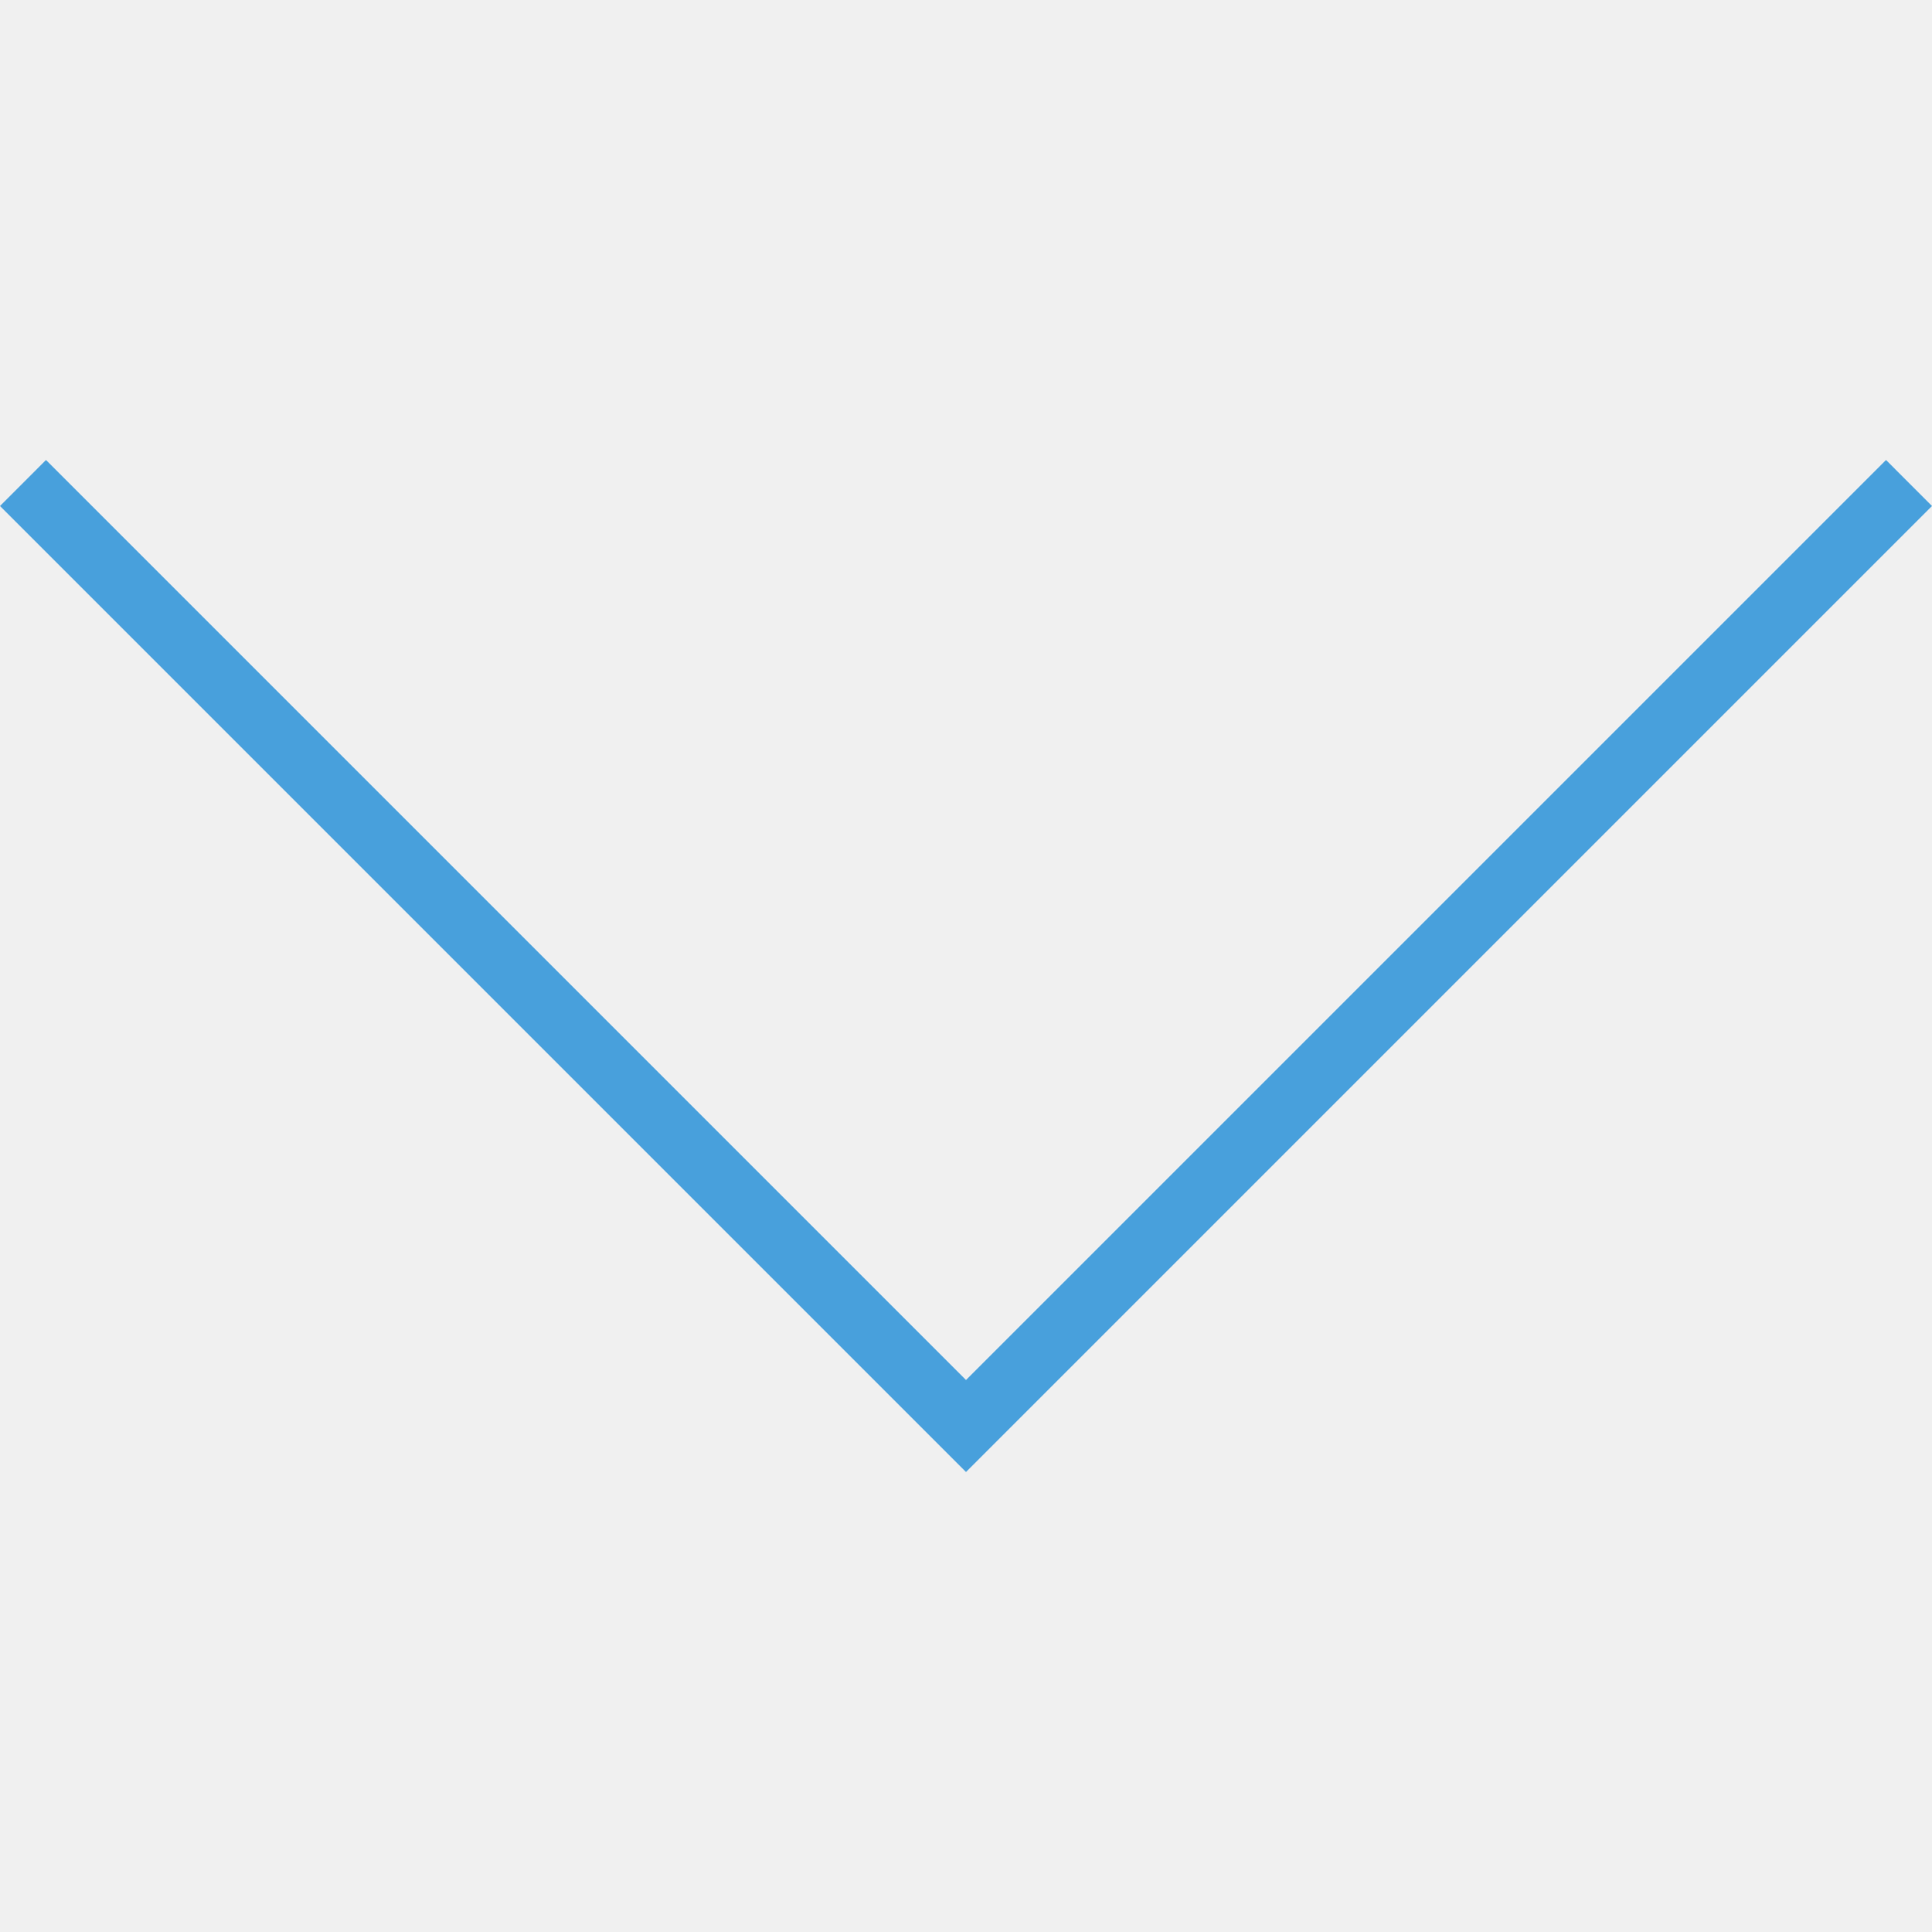
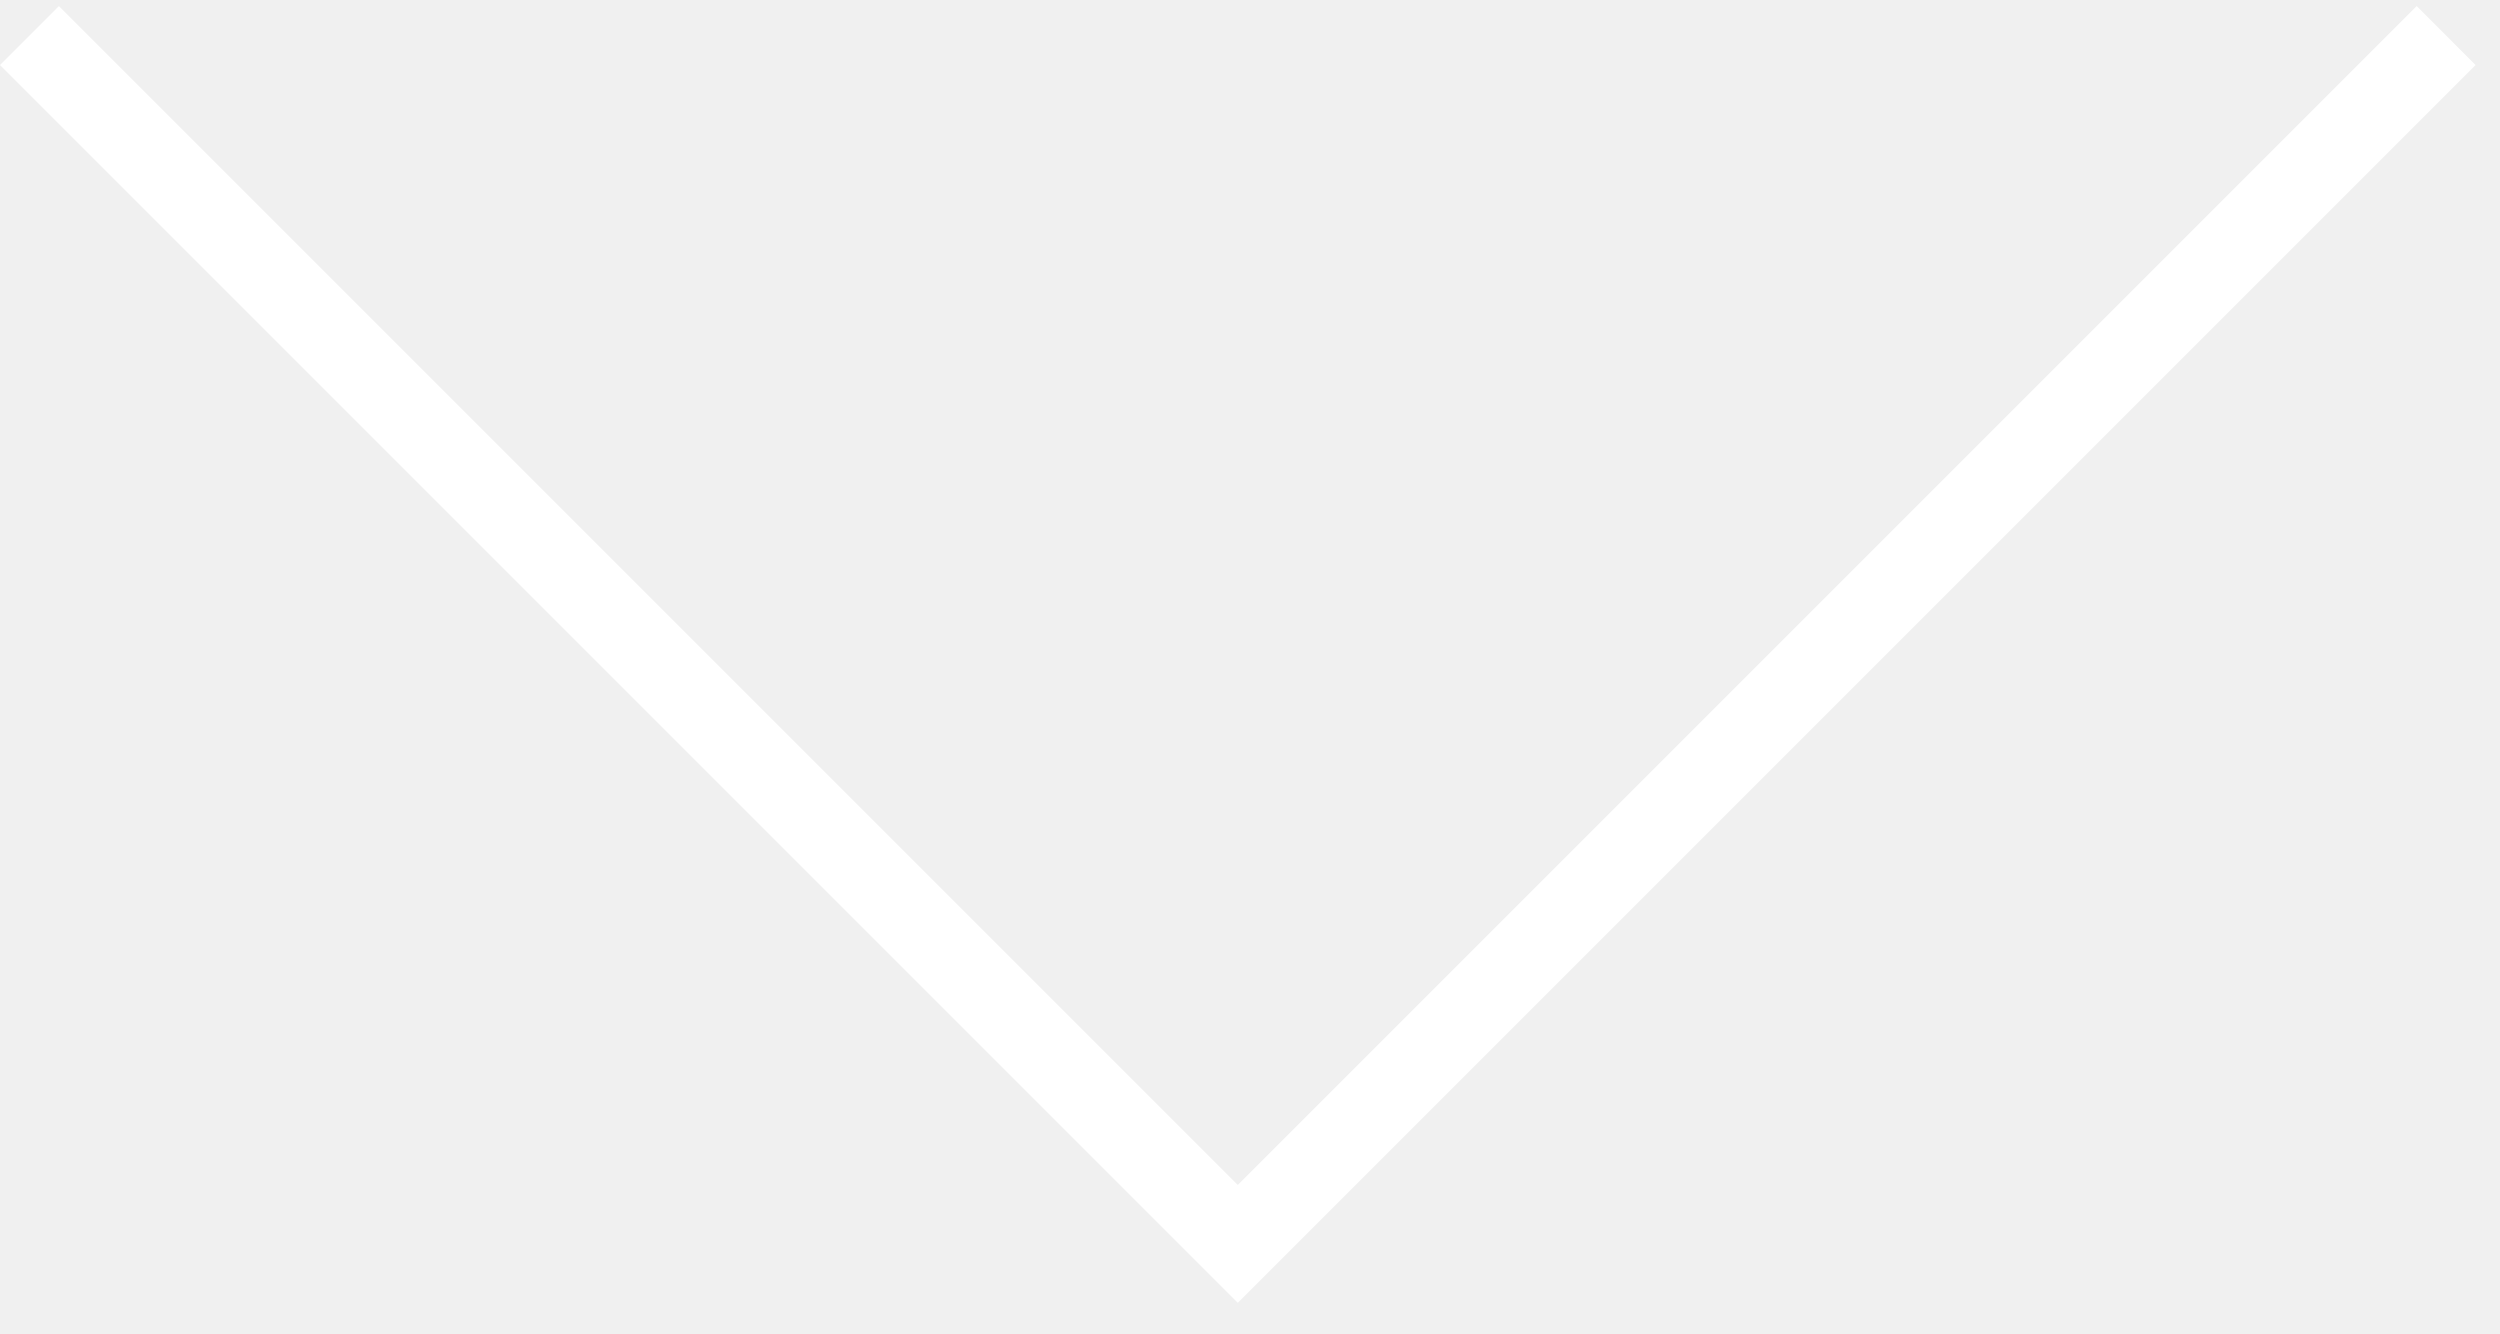
- <svg xmlns="http://www.w3.org/2000/svg" version="1.1" id="Capa_1" x="0px" y="0px" viewBox="0 0 59.414 59.414" style="enable-background:new 0 0 59.414 59.414;" xml:space="preserve">
-   <g>
-     <polygon style="fill:#48A0DC;" points="29.707,45.268 0,15.561 1.414,14.146 29.707,42.439 58,14.146 59.414,15.561  " />
+ <svg xmlns="http://www.w3.org/2000/svg" width="60px" height="32px" viewBox="0 0 60 32" version="1.1">
+   <defs />
+   <g id="Page-1" stroke="none" stroke-width="1" fill="none" fill-rule="evenodd">
+     <g id="Group-3" fill="#FFFFFF">
+       <g id="Group-2">
+         <g id="Group">
+           <polygon id="Shape" points="29.707 31.268 0 1.561 1.414 0.146 29.707 28.439 58 0.146 59.414 1.561" />
+         </g>
+       </g>
+     </g>
  </g>
-   <g>
- </g>
-   <g>
- </g>
-   <g>
- </g>
-   <g>
- </g>
-   <g>
- </g>
-   <g>
- </g>
-   <g>
- </g>
-   <g>
- </g>
-   <g>
- </g>
-   <g>
- </g>
-   <g>
- </g>
-   <g>
- </g>
-   <g>
- </g>
-   <g>
- </g>
-   <g>
- </g>
</svg>
